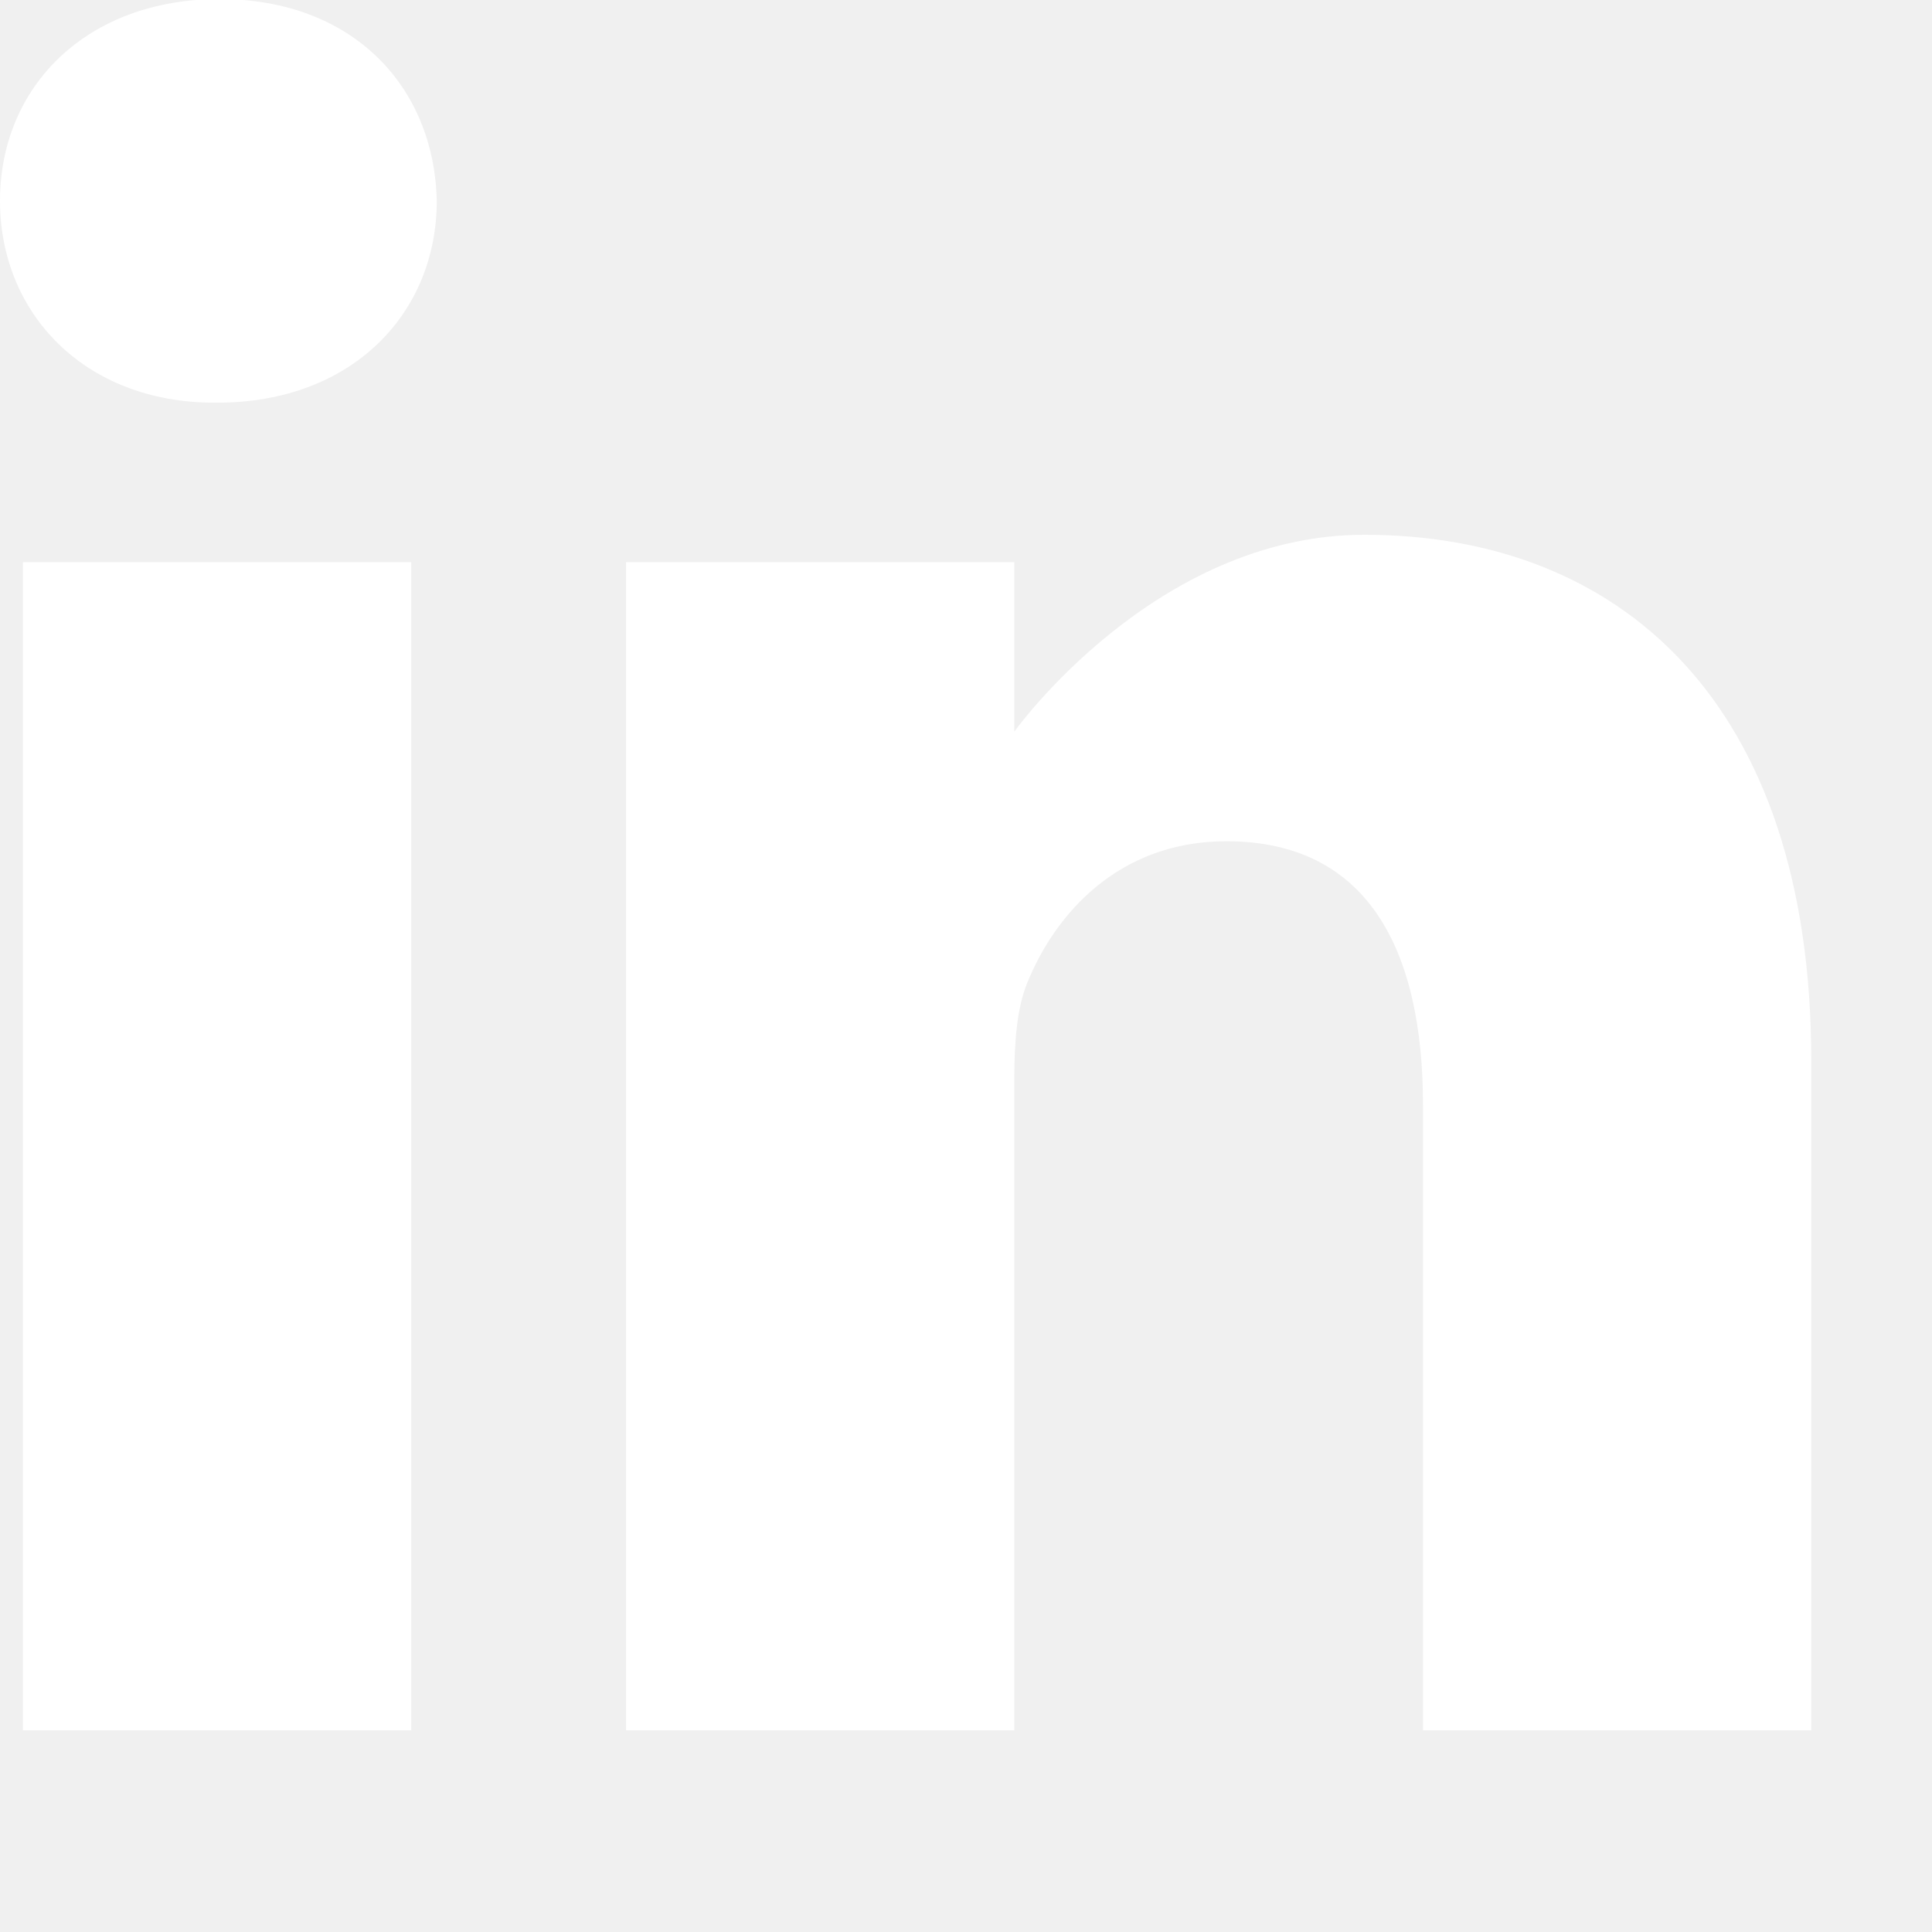
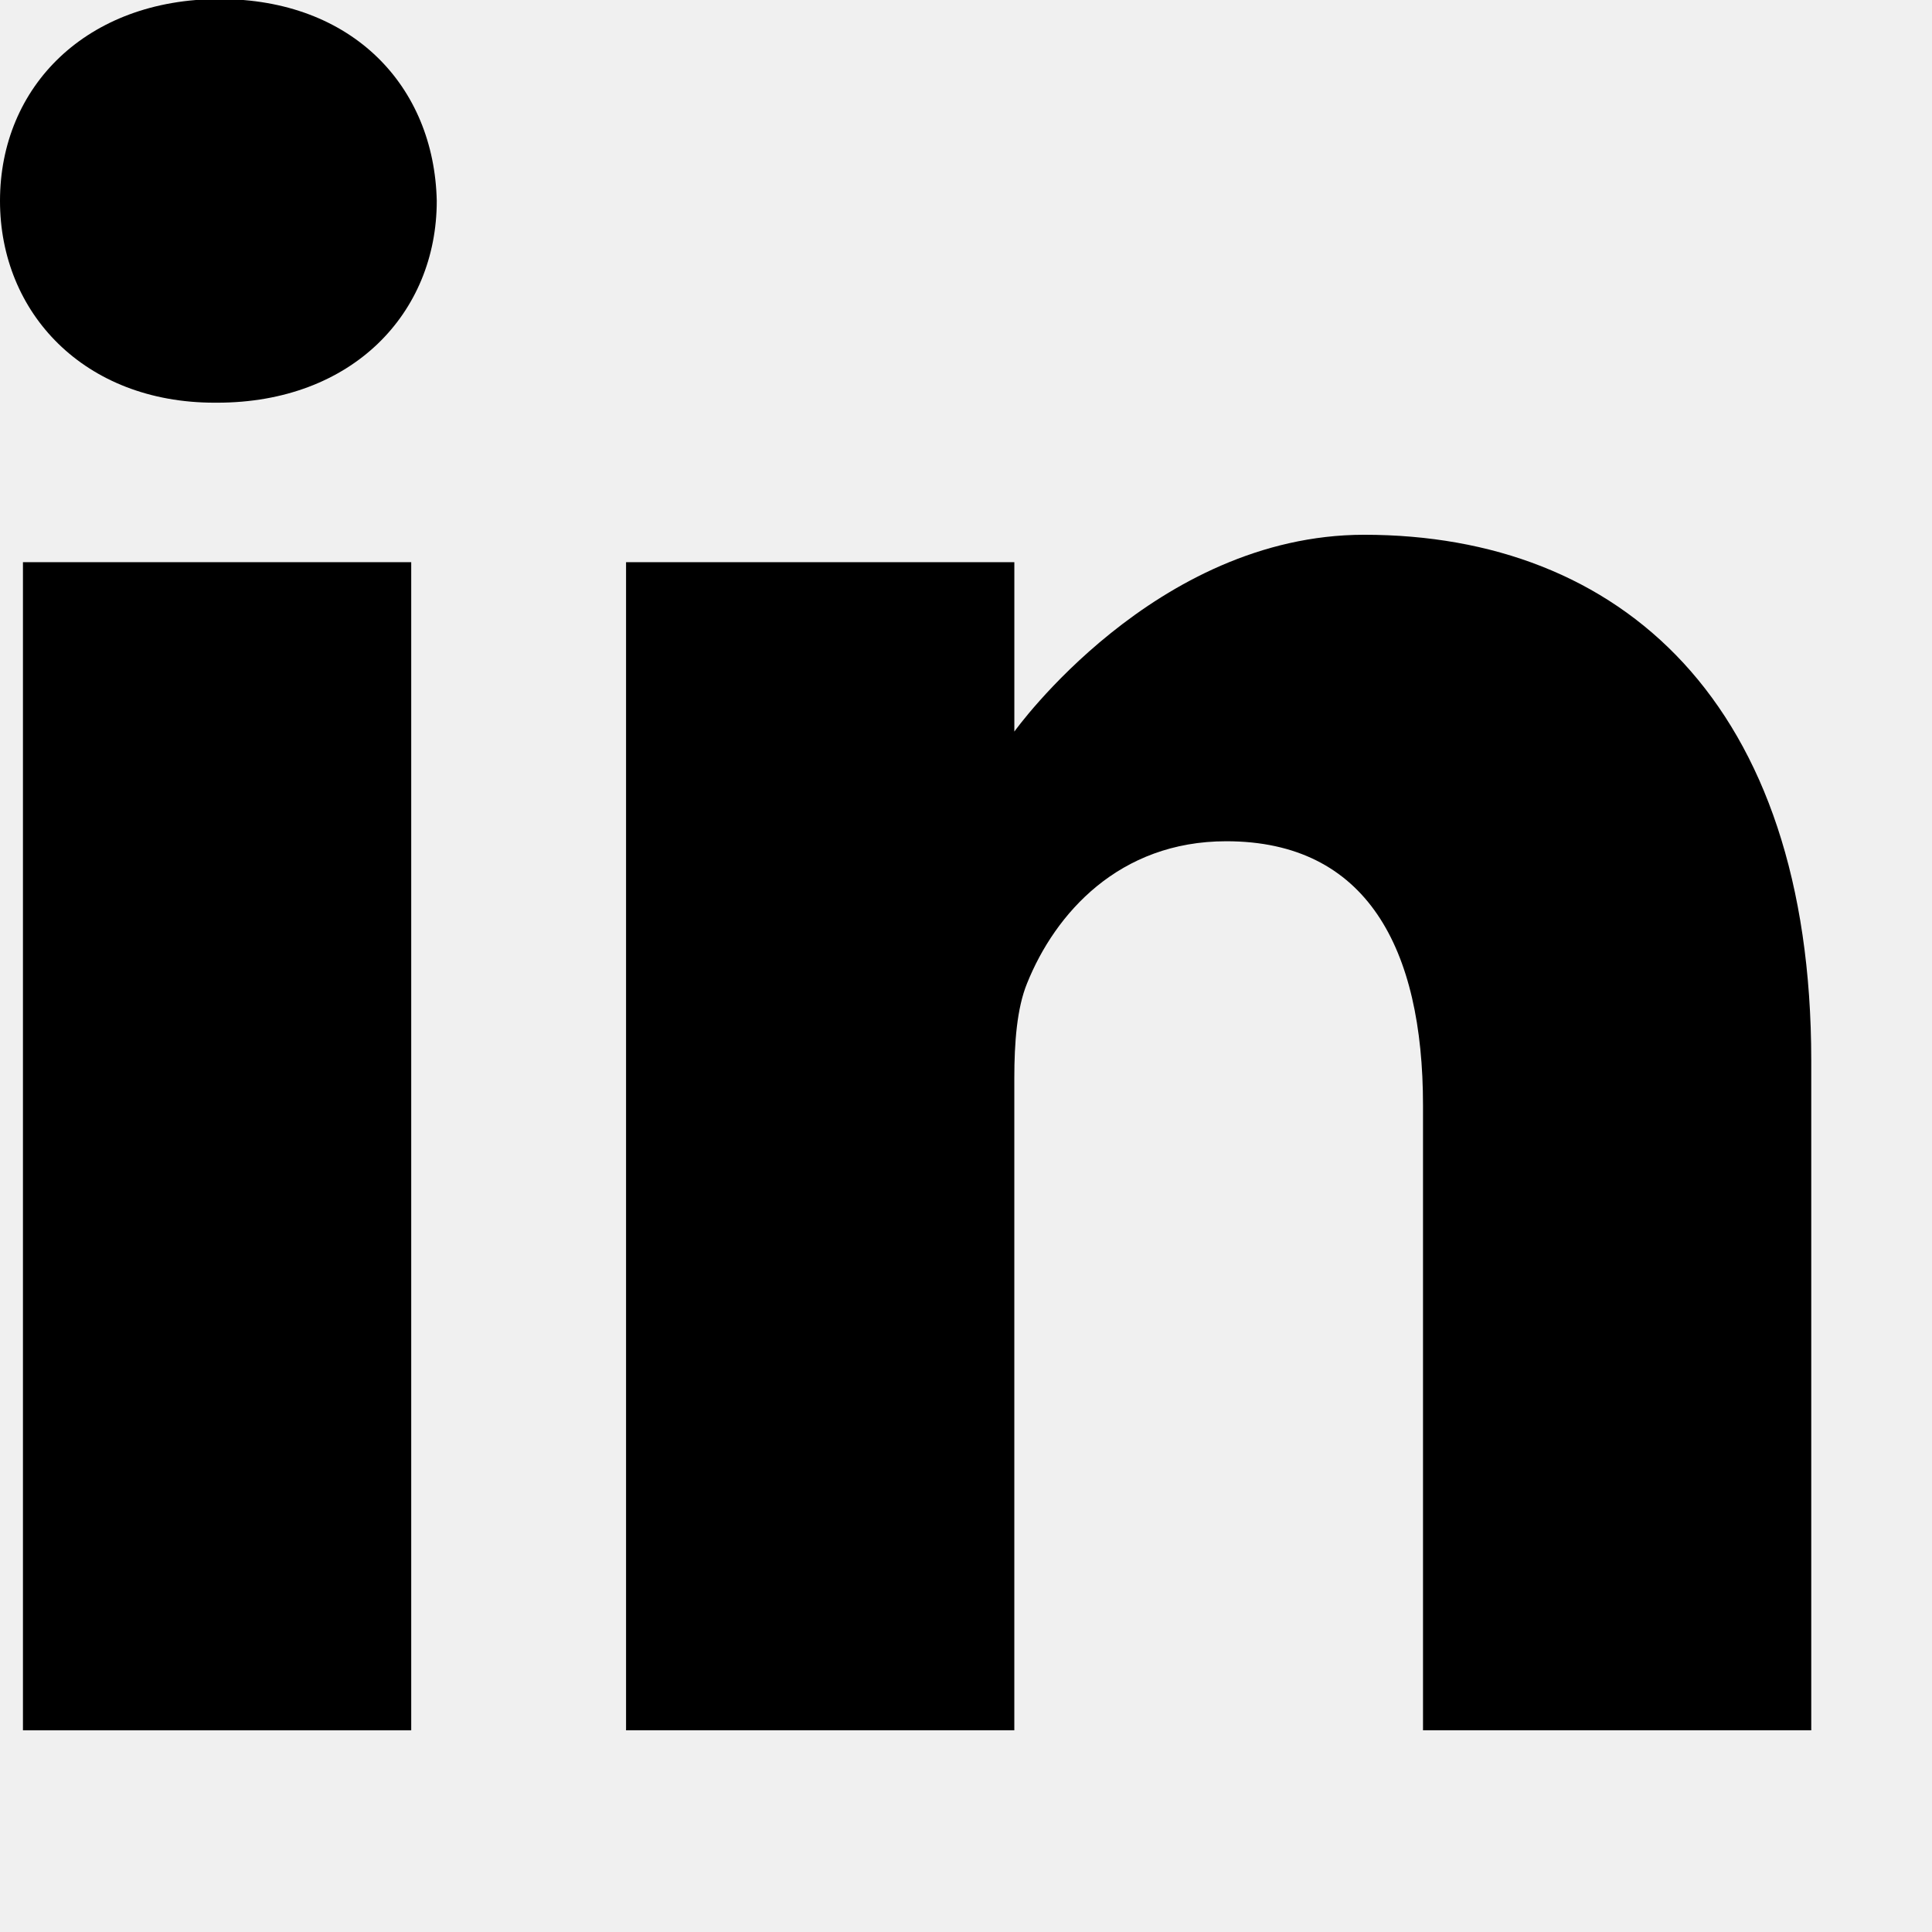
<svg xmlns="http://www.w3.org/2000/svg" version="1.1" width="512" height="512" x="0" y="0" viewBox="0 0 682.667 682" style="enable-background:new 0 0 512 512" xml:space="preserve" class="">
  <g>
-     <path d="m77.613-.668c-46.93 0-77.613 30.816-77.613 71.32 0 39.609 29.77 71.305 75.812 71.305h.891c47.848 0 77.625-31.695 77.625-71.305-.895-40.504-29.777-71.32-76.715-71.32zm0 0" fill="#ffffff" data-original="#000000" style="" class="" />
-     <path d="m8.109 198.312h137.195v412.758h-137.195zm0 0" fill="#ffffff" data-original="#000000" style="" class="" />
-     <path d="m482.055 188.625c-74.012 0-123.641 69.547-123.641 69.547v-59.859h-137.199v412.758h137.191v-230.5c0-12.34.895-24.66 4.52-33.484 9.918-24.641 32.488-50.168 70.391-50.168 49.645 0 69.5 37.852 69.5 93.34v220.812h137.184v-236.668c0-126.781-67.688-185.777-157.945-185.777zm0 0" fill="#ffffff" data-original="#000000" style="" class="" />
+     <path d="m77.613-.668c-46.93 0-77.613 30.816-77.613 71.32 0 39.609 29.77 71.305 75.812 71.305h.891c47.848 0 77.625-31.695 77.625-71.305-.895-40.504-29.777-71.32-76.715-71.32zm0 0" fill="#000000" data-original="#000000" style="" class="" />
+     <path d="m8.109 198.312h137.195v412.758h-137.195zm0 0" fill="#000000" data-original="#000000" style="" class="" />
+     <path d="m482.055 188.625c-74.012 0-123.641 69.547-123.641 69.547v-59.859h-137.199v412.758h137.191v-230.5c0-12.34.895-24.66 4.52-33.484 9.918-24.641 32.488-50.168 70.391-50.168 49.645 0 69.5 37.852 69.5 93.34v220.812h137.184v-236.668c0-126.781-67.688-185.777-157.945-185.777zm0 0" fill="#000000" data-original="#000000" />
  </g>
</svg>
